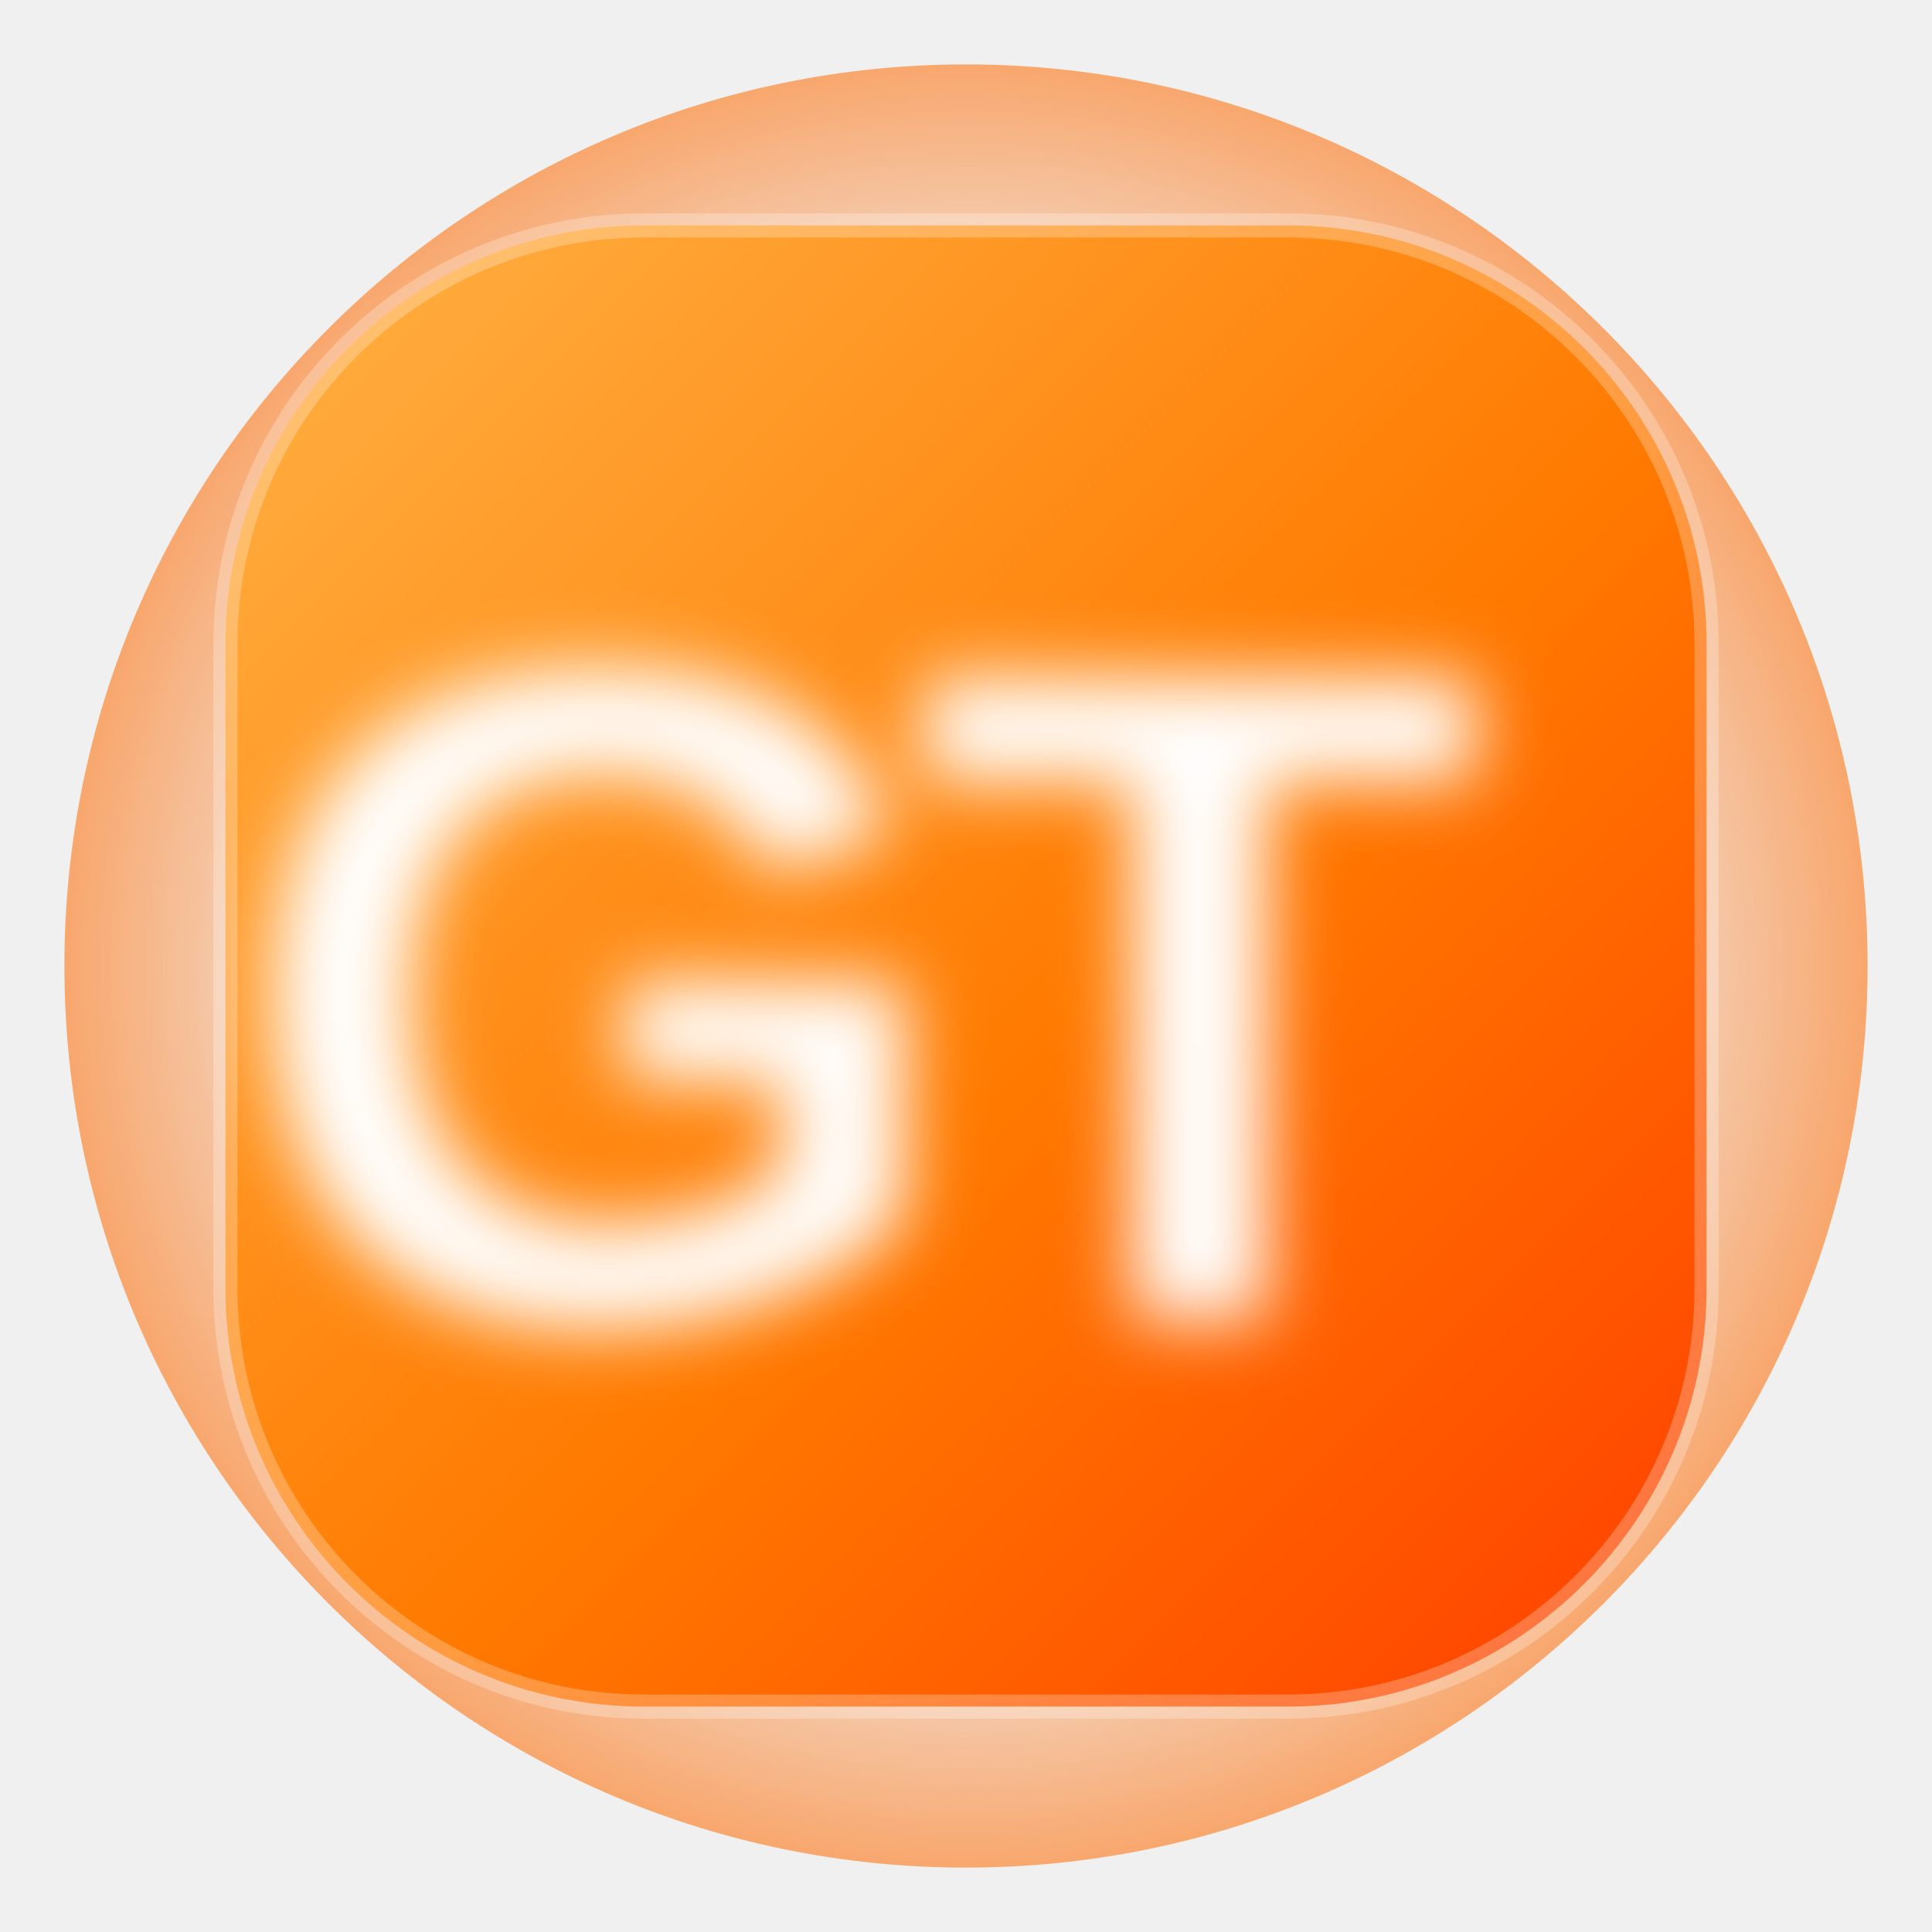
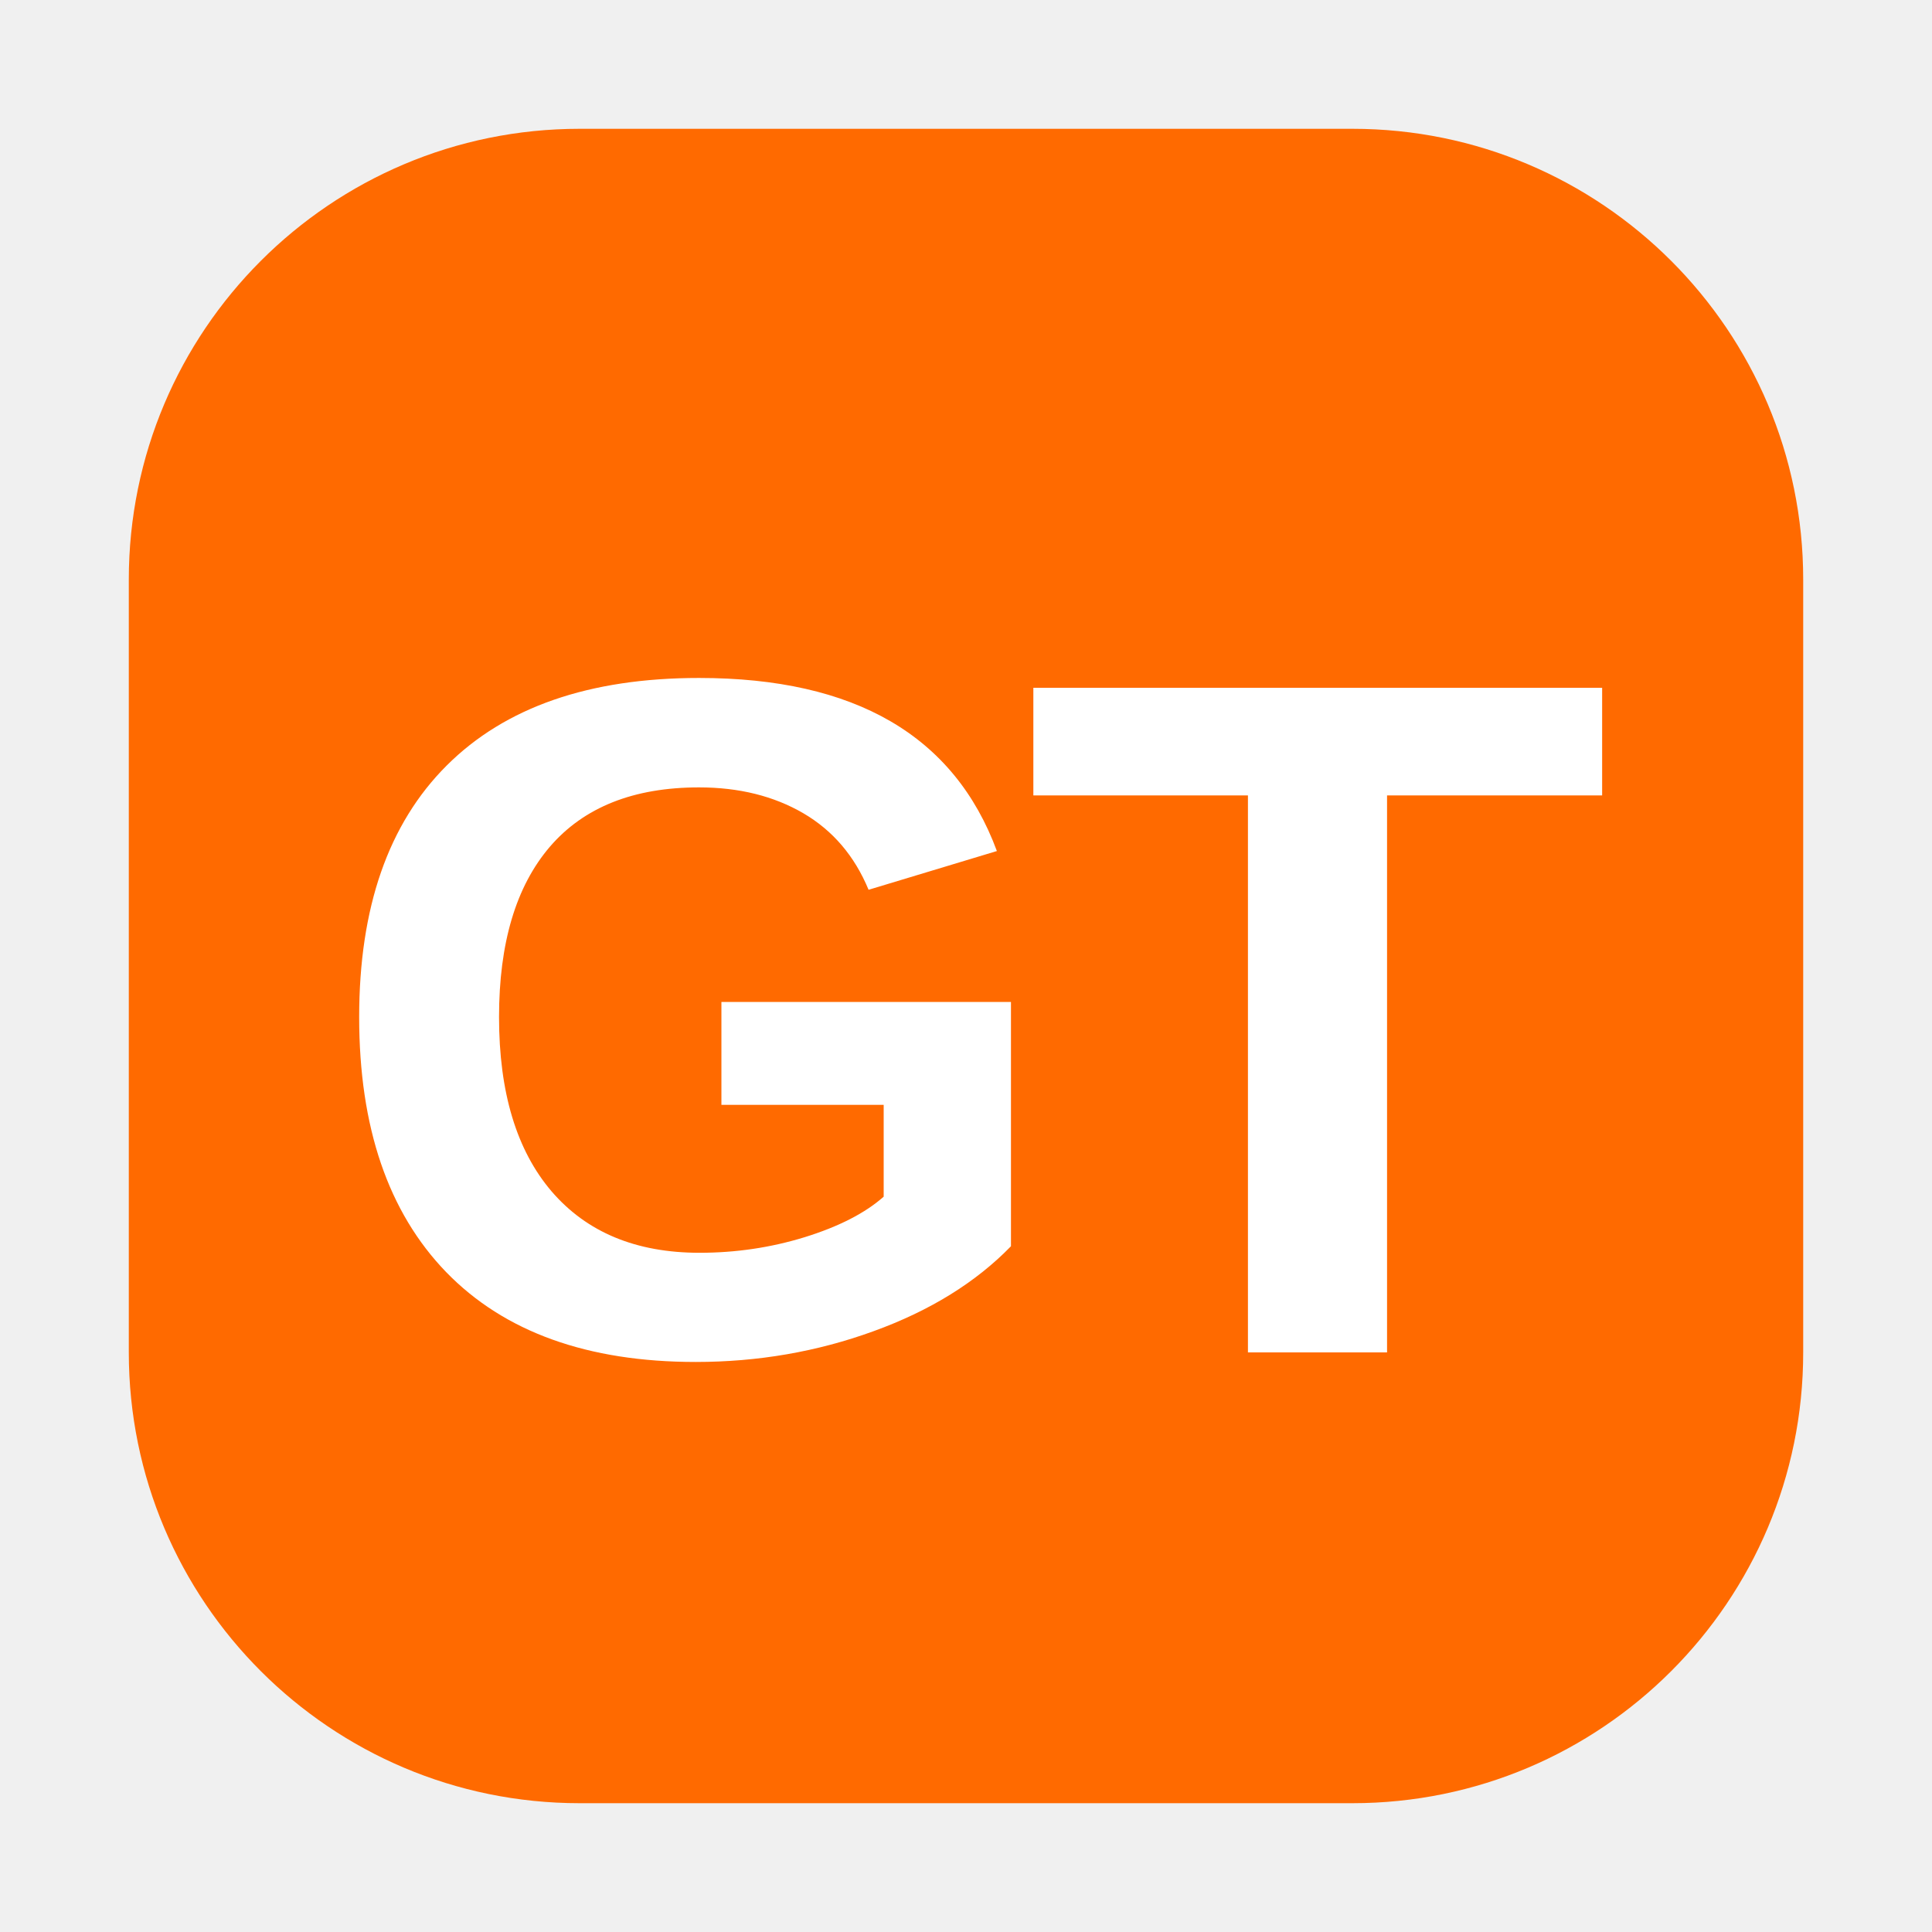
<svg xmlns="http://www.w3.org/2000/svg" viewBox="0 0 120 120" width="120" height="120" role="img" aria-label="GM-Trendify">
-   <defs>
-     <linearGradient id="g" x1="0" y1="0" x2="1" y2="1">
-       <stop offset="0%" stop-color="#ffb347" />
-       <stop offset="55%" stop-color="#ff7a00" />
-       <stop offset="100%" stop-color="#ff3d00" />
-     </linearGradient>
-     <radialGradient id="halo" cx="50%" cy="50%" r="50%">
-       <stop offset="60%" stop-color="#ff6a00" stop-opacity="0" />
-       <stop offset="100%" stop-color="#ff6a00" stop-opacity="0.55" />
-     </radialGradient>
-     <filter id="soft" x="-40%" y="-40%" width="180%" height="180%">
-       <feGaussianBlur stdDeviation="2.2" />
-     </filter>
-   </defs>
-   <circle cx="60" cy="60" r="56" fill="url(#halo)">
-     <animate attributeName="r" values="50;58;50" dur="2.4s" repeatCount="indefinite" />
-     <animate attributeName="opacity" values="0.35;0.75;0.35" dur="2.4s" repeatCount="indefinite" />
-   </circle>
-   <rect x="14" y="14" width="92" height="92" rx="26" fill="url(#g)">
-     <animate attributeName="opacity" values="1;0.82;1;0.9;1" dur="3.2s" repeatCount="indefinite" />
-   </rect>
-   <rect x="14" y="14" width="92" height="92" rx="26" fill="none" stroke="#fff" stroke-opacity="0.25" stroke-width="1.5" />
-   <text x="60" y="82" font-family="Arial, Helvetica, sans-serif" font-size="58" font-weight="900" fill="#fff" text-anchor="middle" letter-spacing="-3" filter="url(#soft)">
-     GT
-     <animate attributeName="fill-opacity" values="1;0.7;1;0.85;1" dur="2.8s" repeatCount="indefinite" />
-   </text>
+   <rect x="8" y="8" width="104" height="104" rx="28" fill="#ff6a00" />
+   <text x="60" y="84" font-family="Arial, Helvetica, sans-serif" font-size="60" font-weight="900" fill="#ffffff" text-anchor="middle" letter-spacing="-3">GT</text>
</svg>
